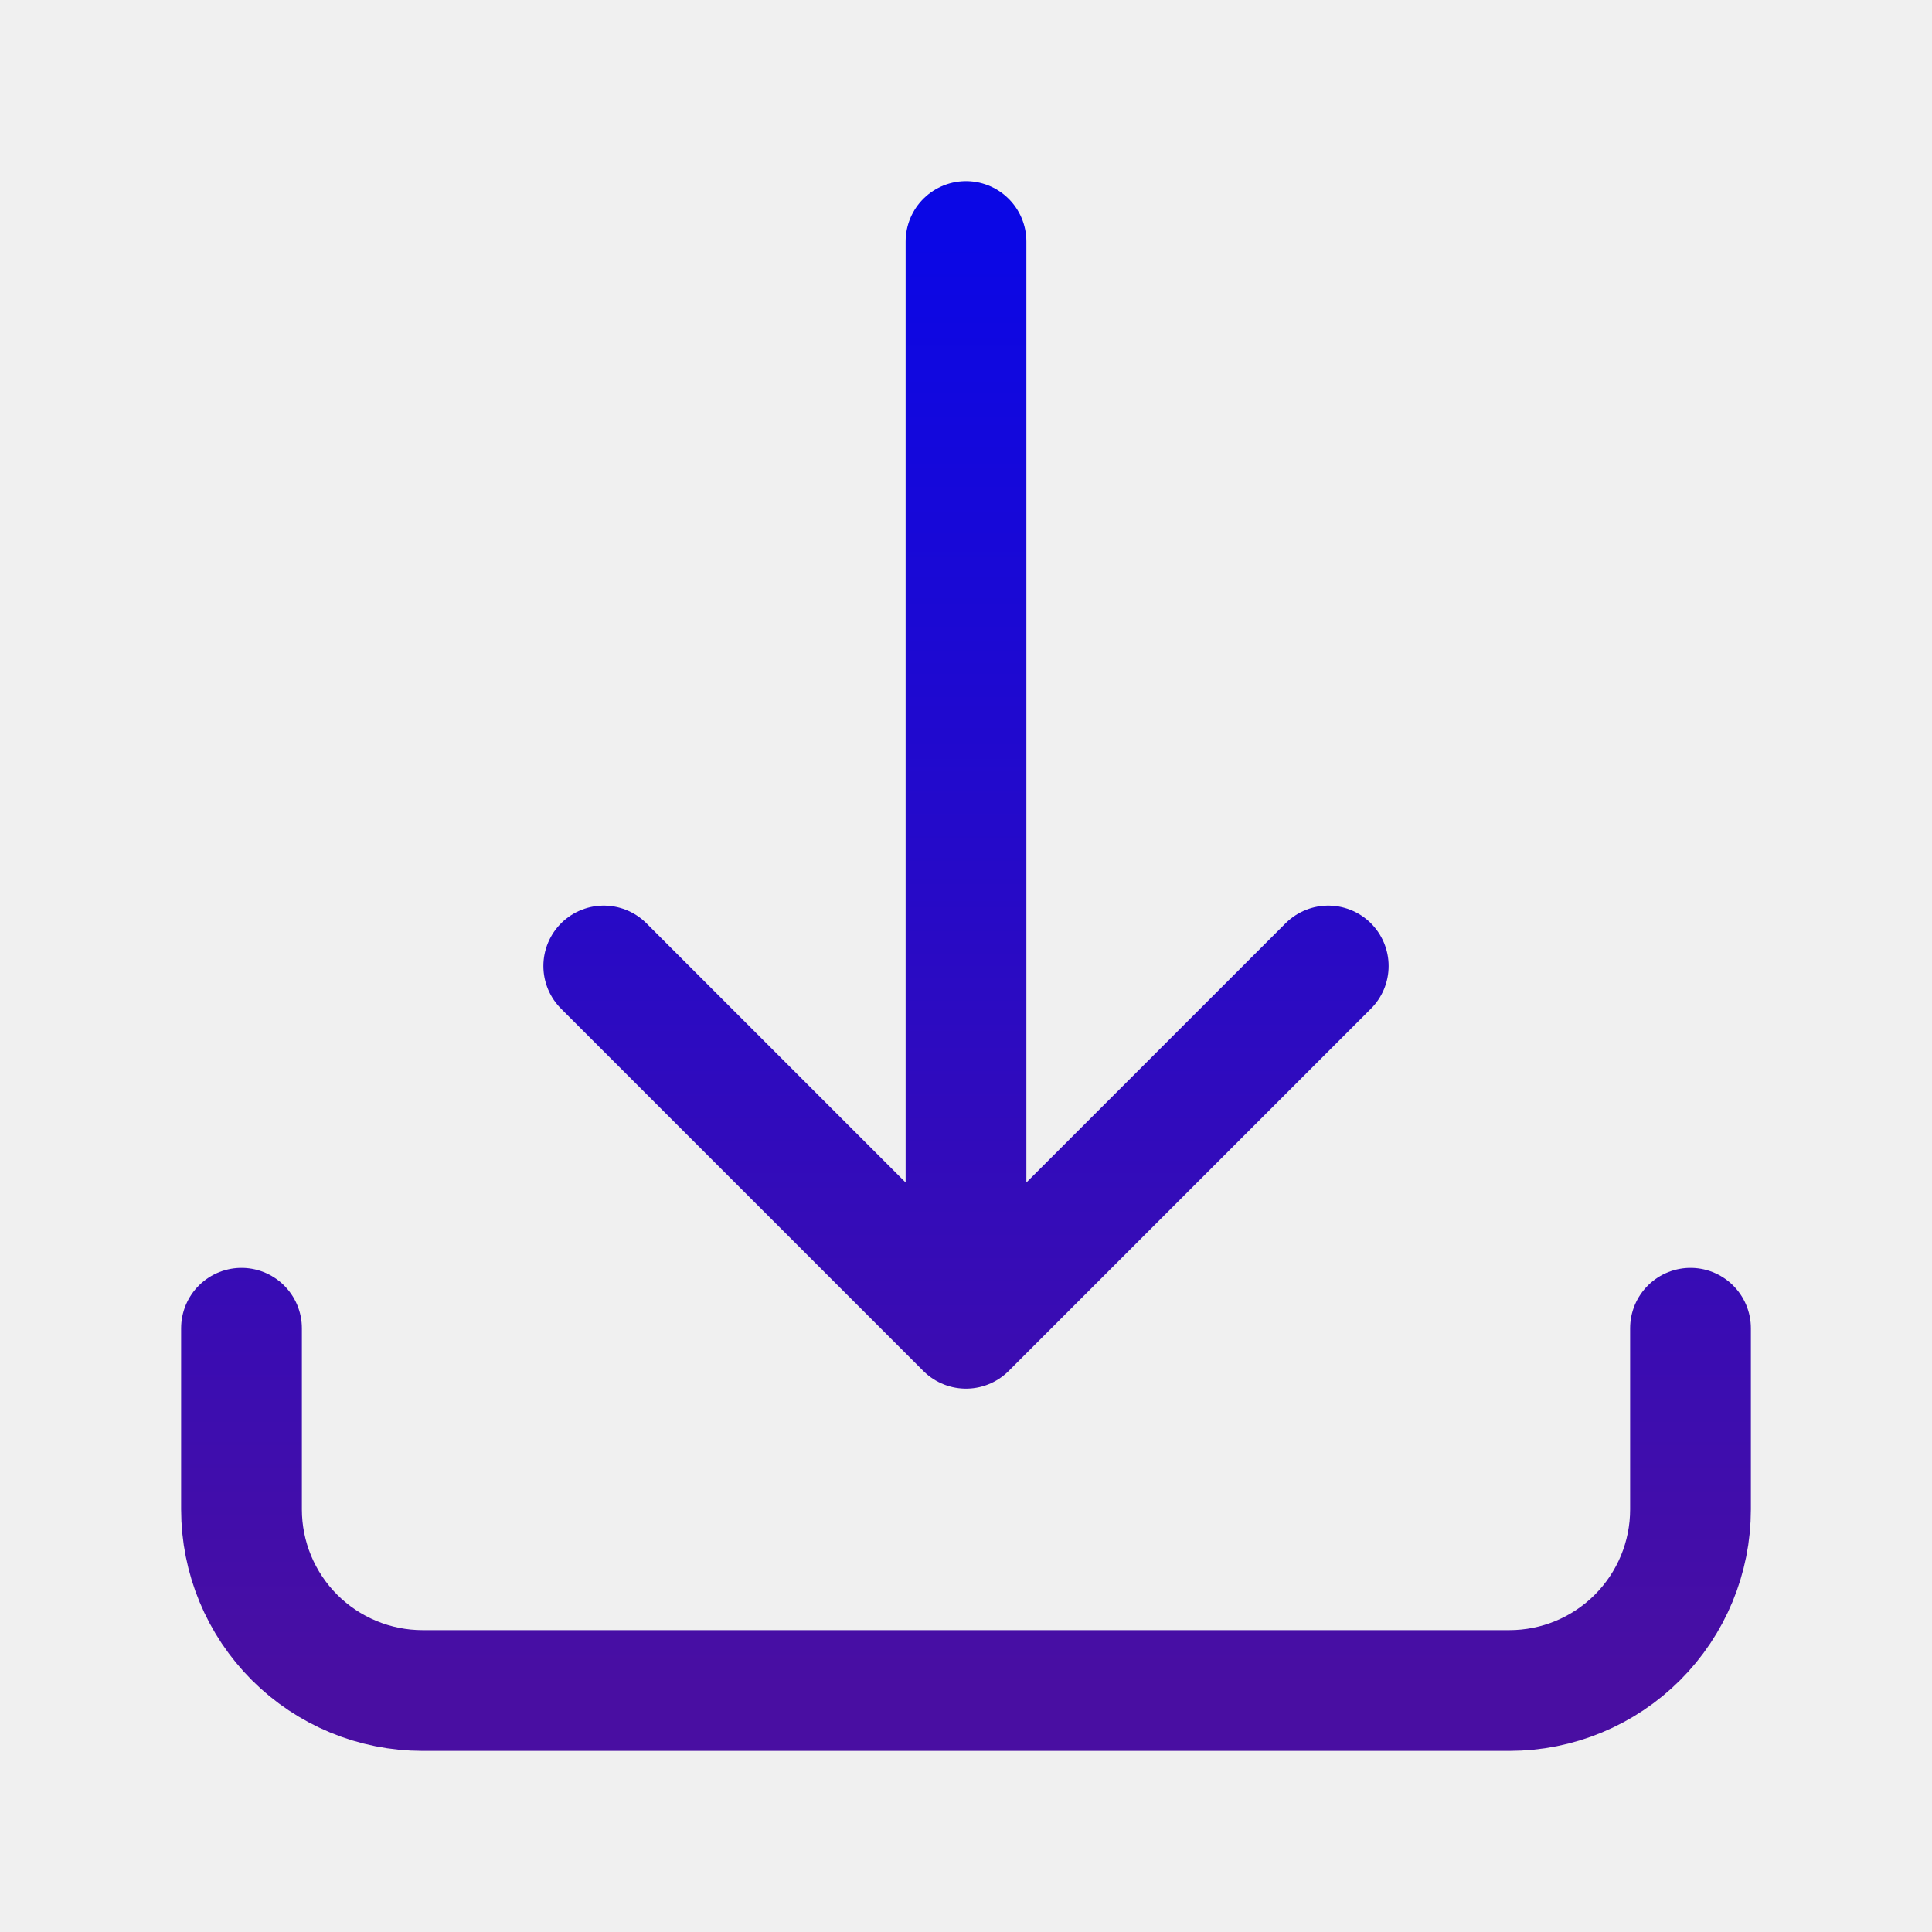
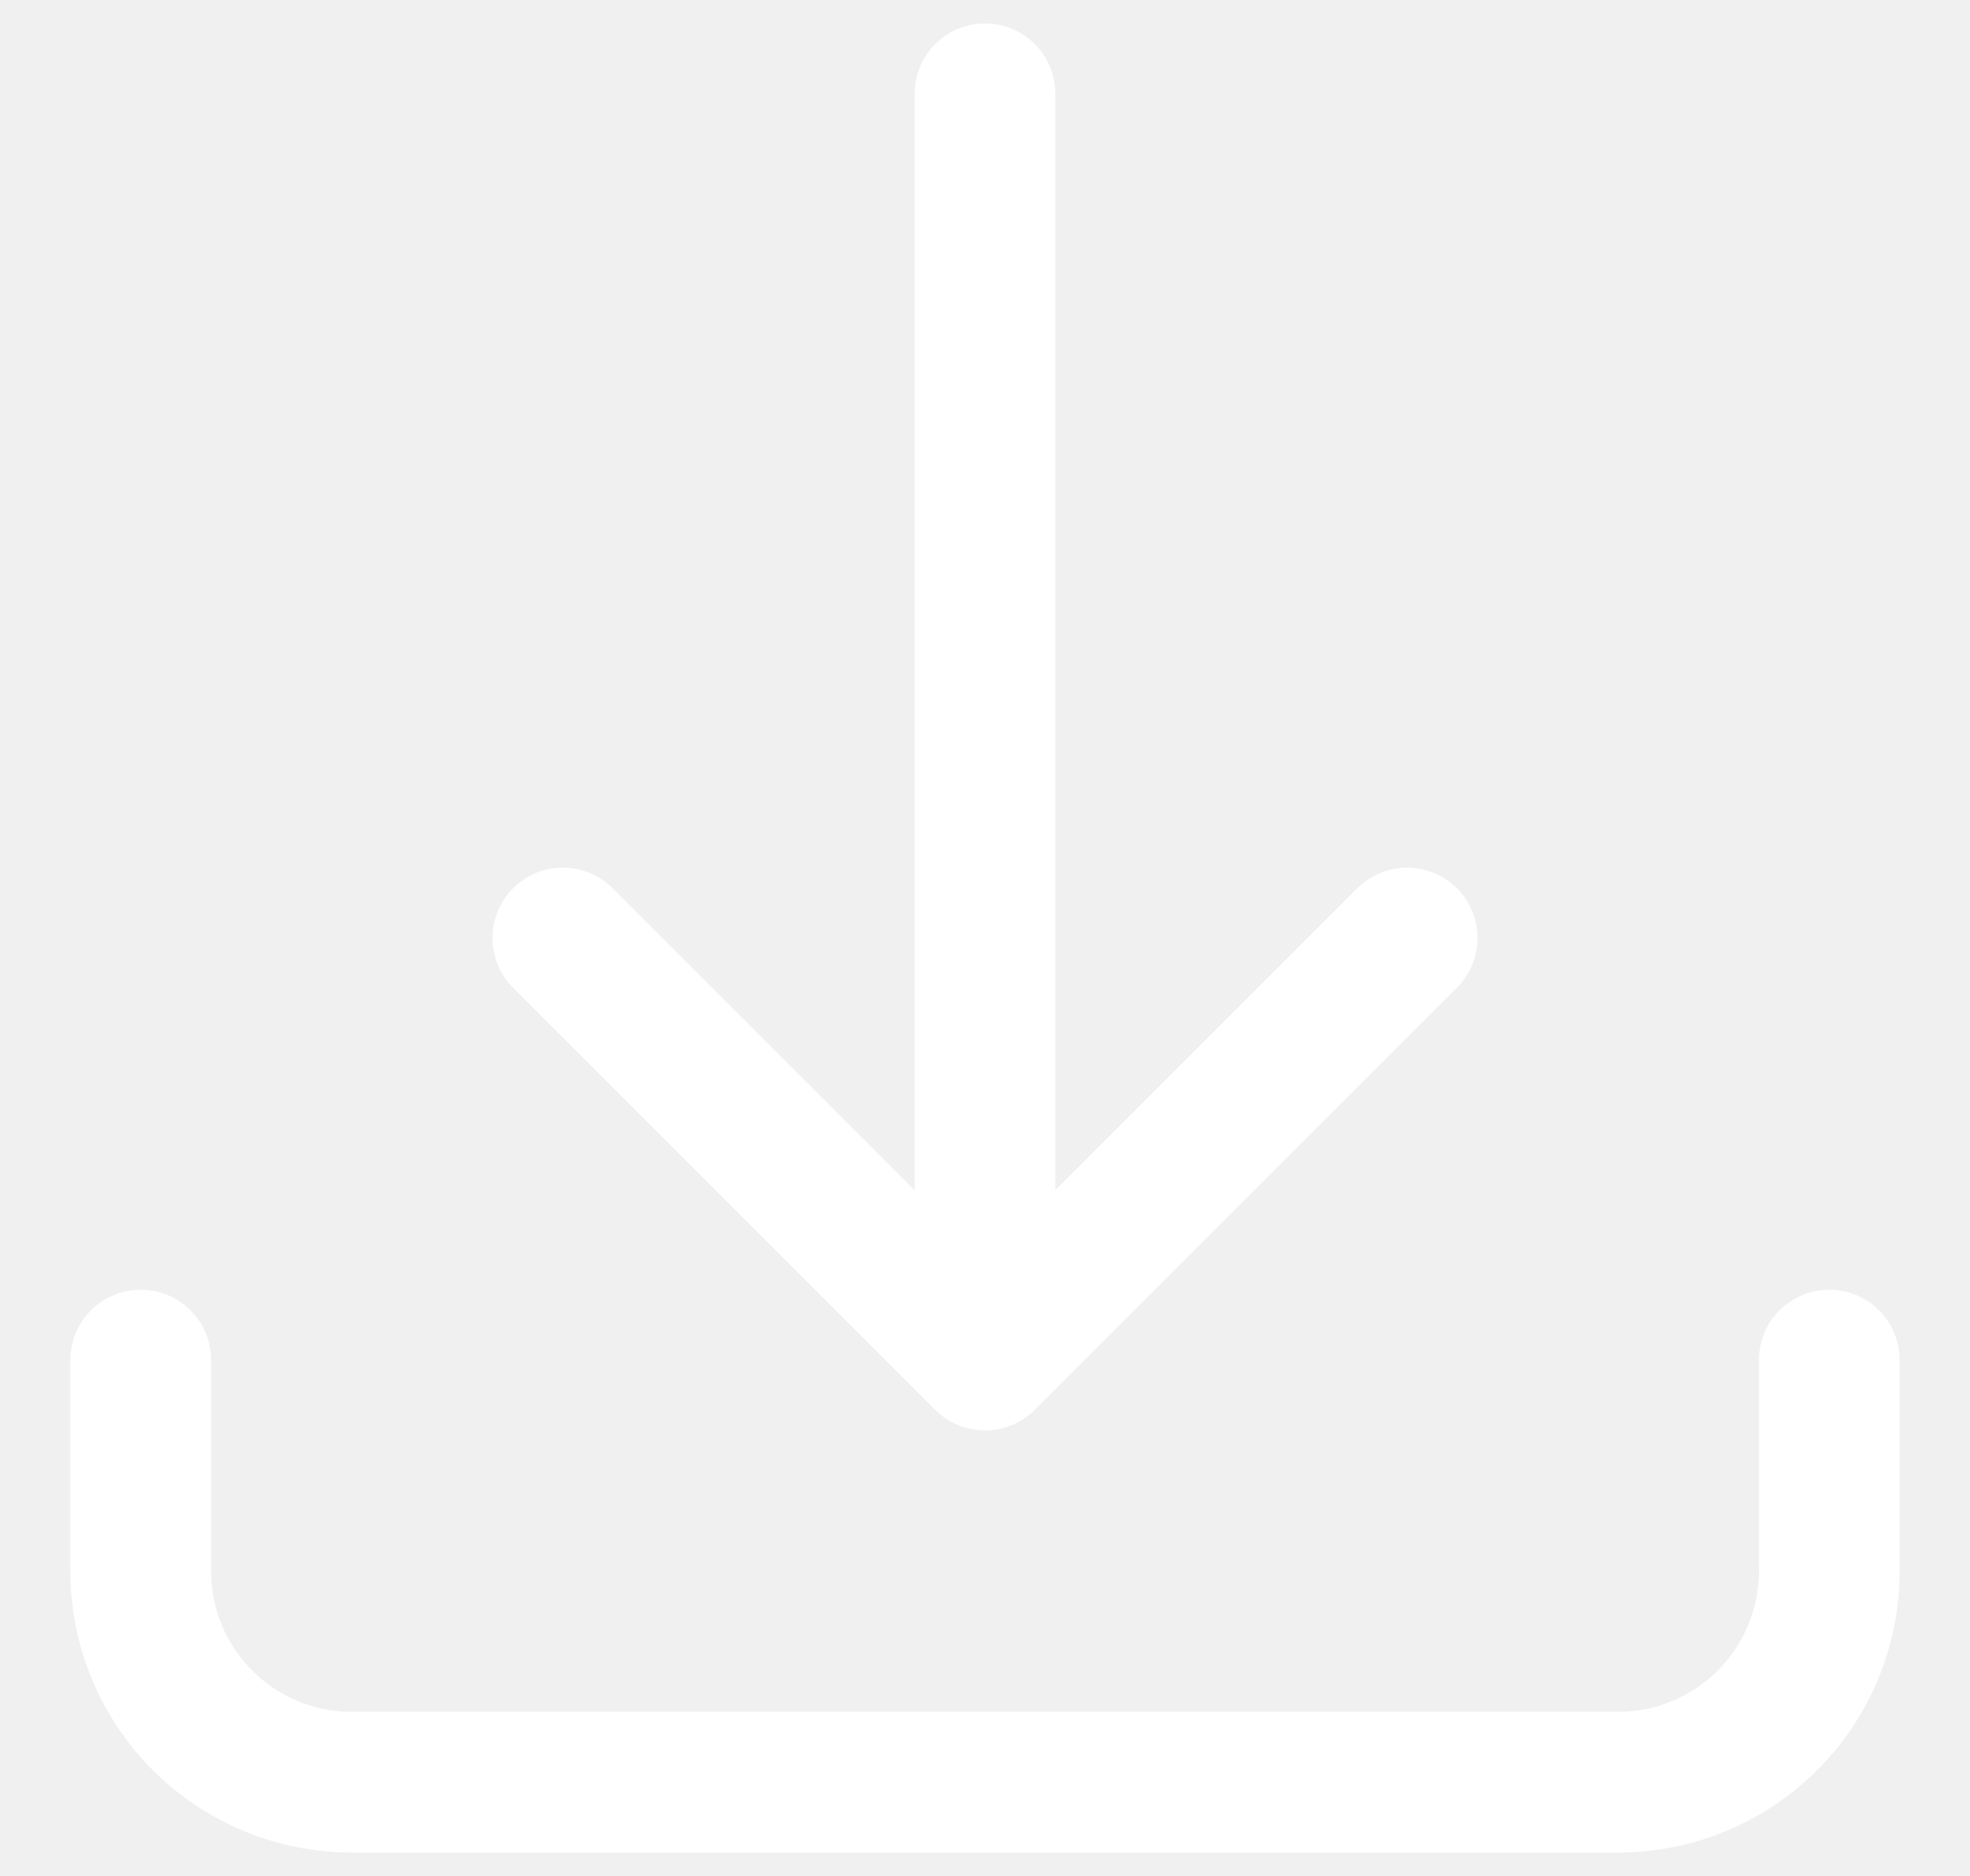
- <svg xmlns="http://www.w3.org/2000/svg" width="24" height="24" viewBox="0 0 24 24" fill="none">
-   <path d="M3 16.5V18.75C3 19.347 3.237 19.919 3.659 20.341C4.081 20.763 4.653 21 5.25 21H18.75C19.347 21 19.919 20.763 20.341 20.341C20.763 19.919 21 19.347 21 18.75V16.5M16.5 12L12 16.5M12 16.5L7.5 12M12 16.5V3" stroke="url(#paint0_linear_995_8603)" stroke-width="1.5" stroke-linecap="round" stroke-linejoin="round" />
-   <defs>
-     <linearGradient id="paint0_linear_995_8603" x1="12" y1="3" x2="12" y2="21" gradientUnits="userSpaceOnUse">
-       <stop stop-color="#0B07E5" />
-       <stop offset="1" stop-color="#490EA2" />
-     </linearGradient>
-   </defs>
+ <svg xmlns="http://www.w3.org/2000/svg" width="21" height="20" viewBox="0 0 21 20" fill="none">
+   <path d="M1.5 14.5V16.75C1.5 17.347 1.737 17.919 2.159 18.341C2.581 18.763 3.153 19 3.75 19H17.25C17.847 19 18.419 18.763 18.841 18.341C19.263 17.919 19.5 17.347 19.5 16.75V14.5M15 10L10.5 14.5M10.5 14.5L6 10M10.5 14.5V1" stroke="white" stroke-width="1.5" stroke-linecap="round" stroke-linejoin="round" />
</svg>
